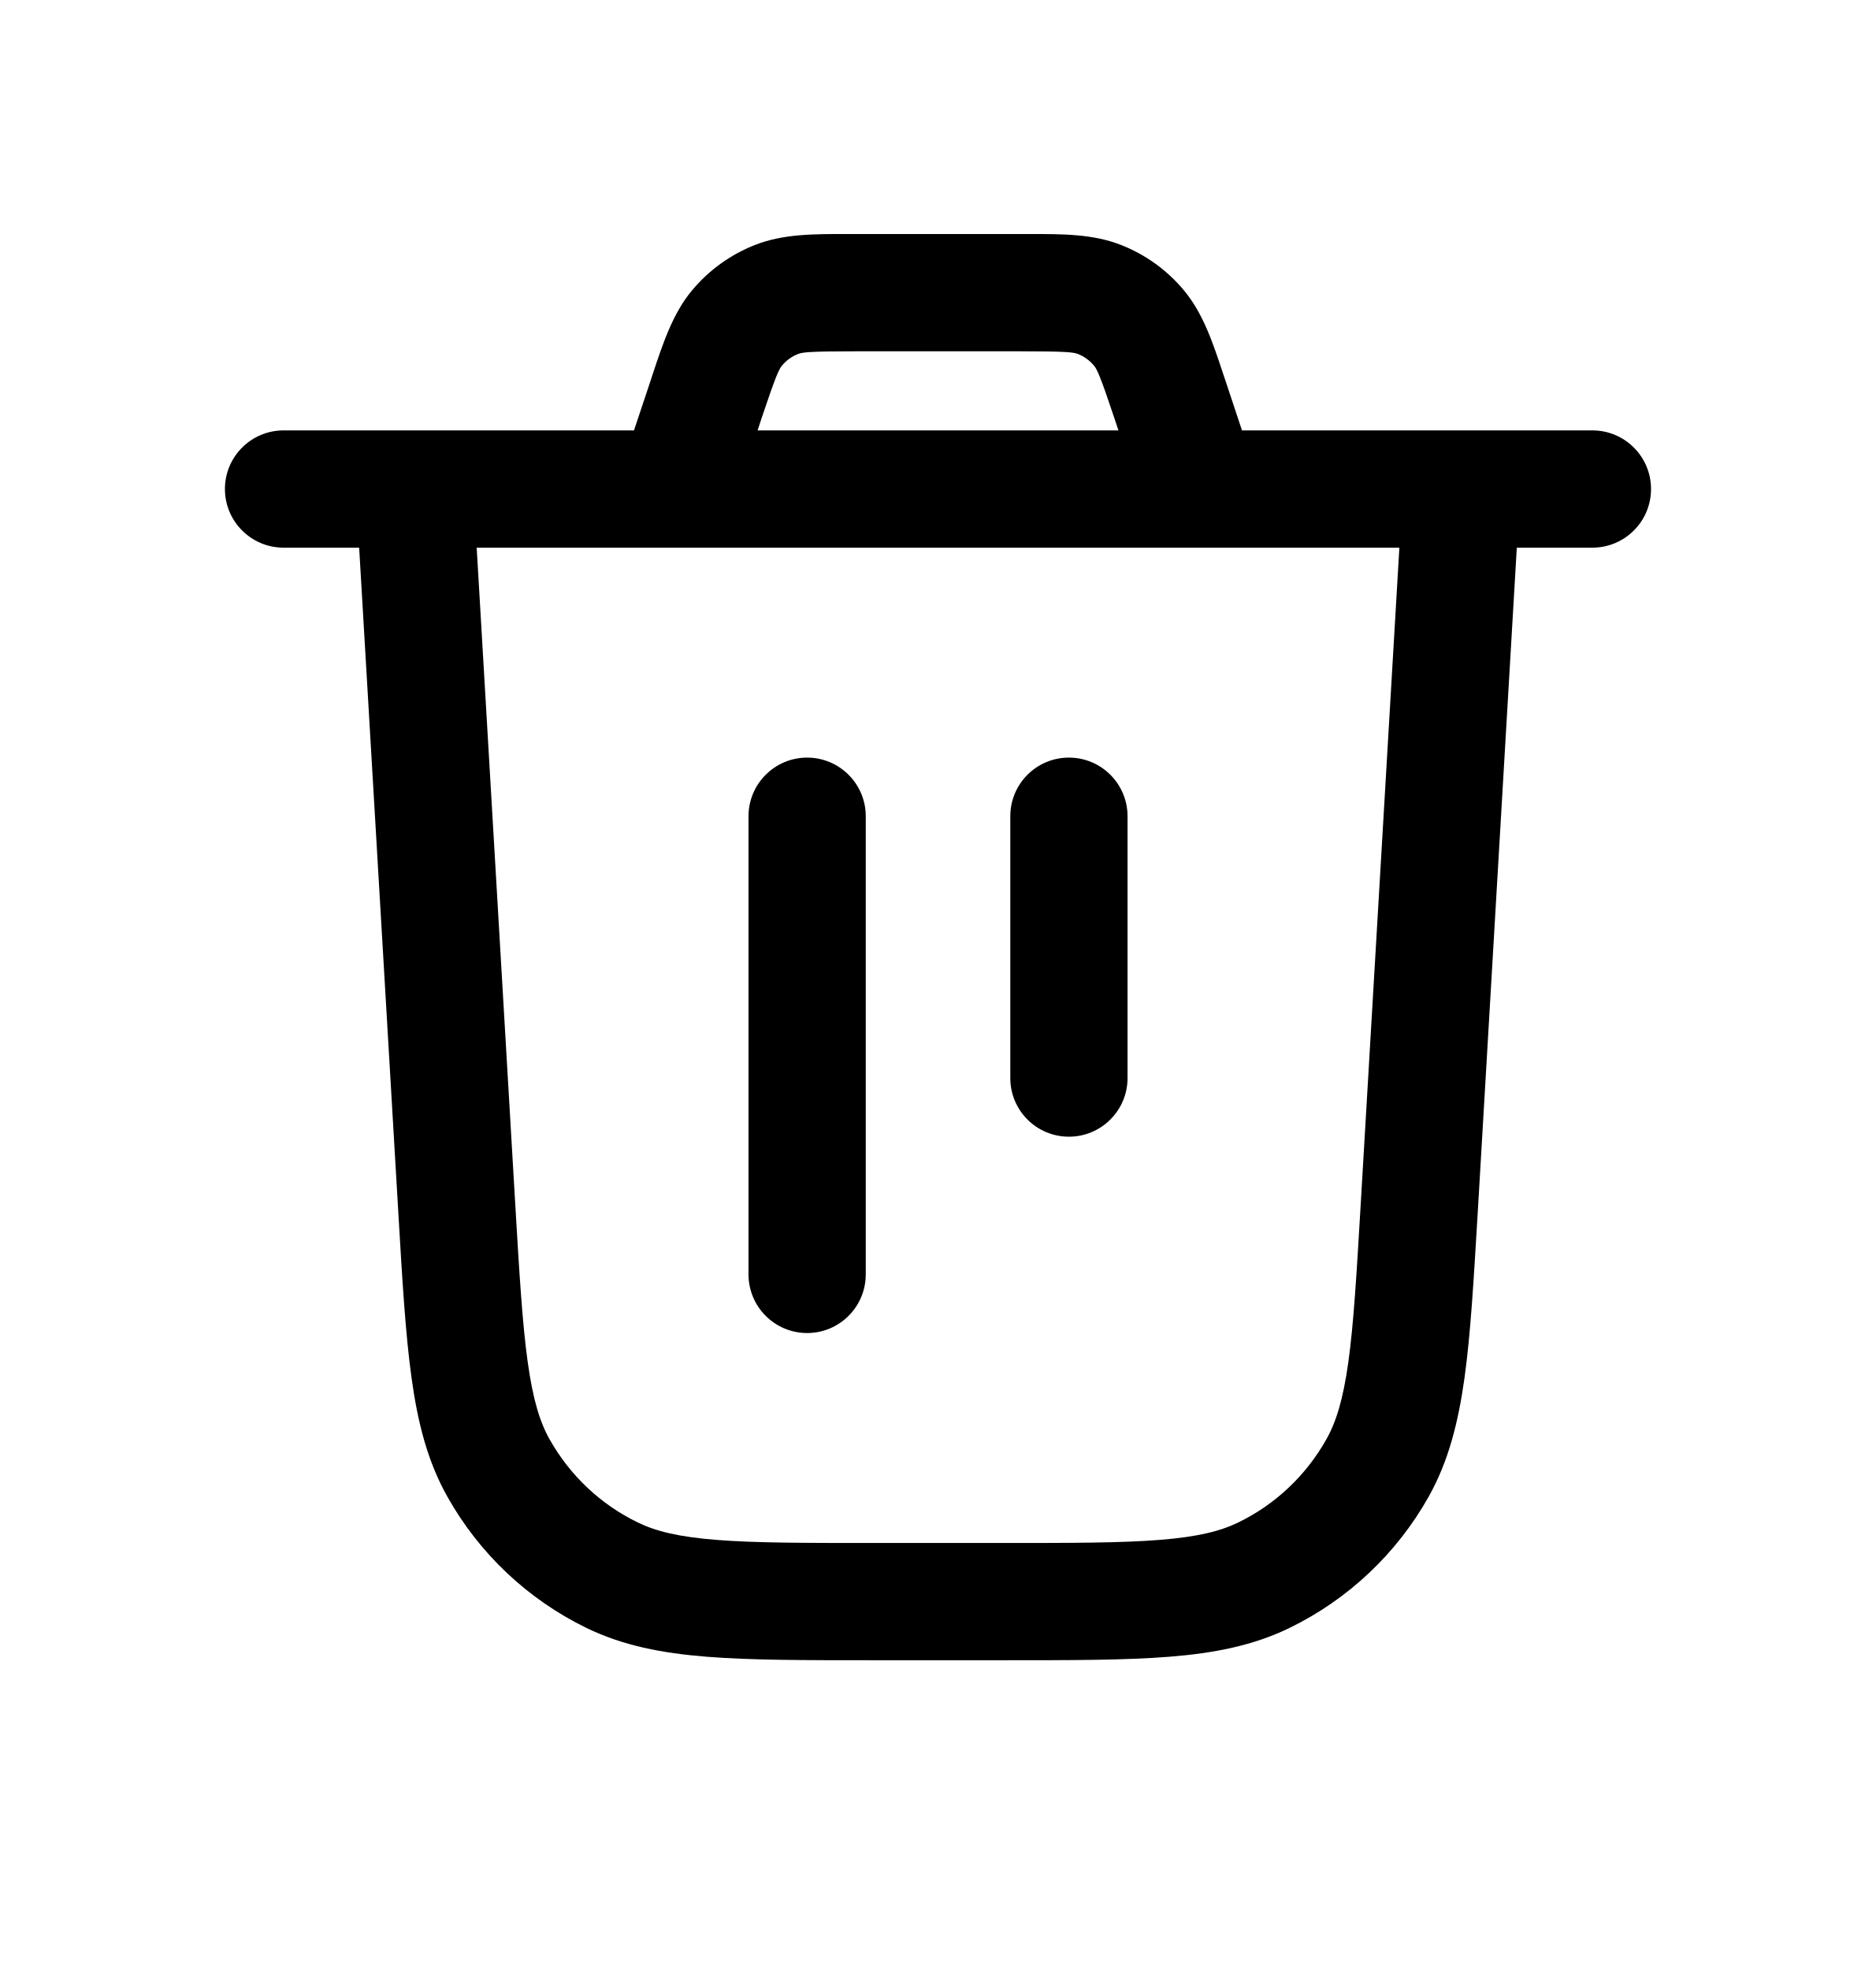
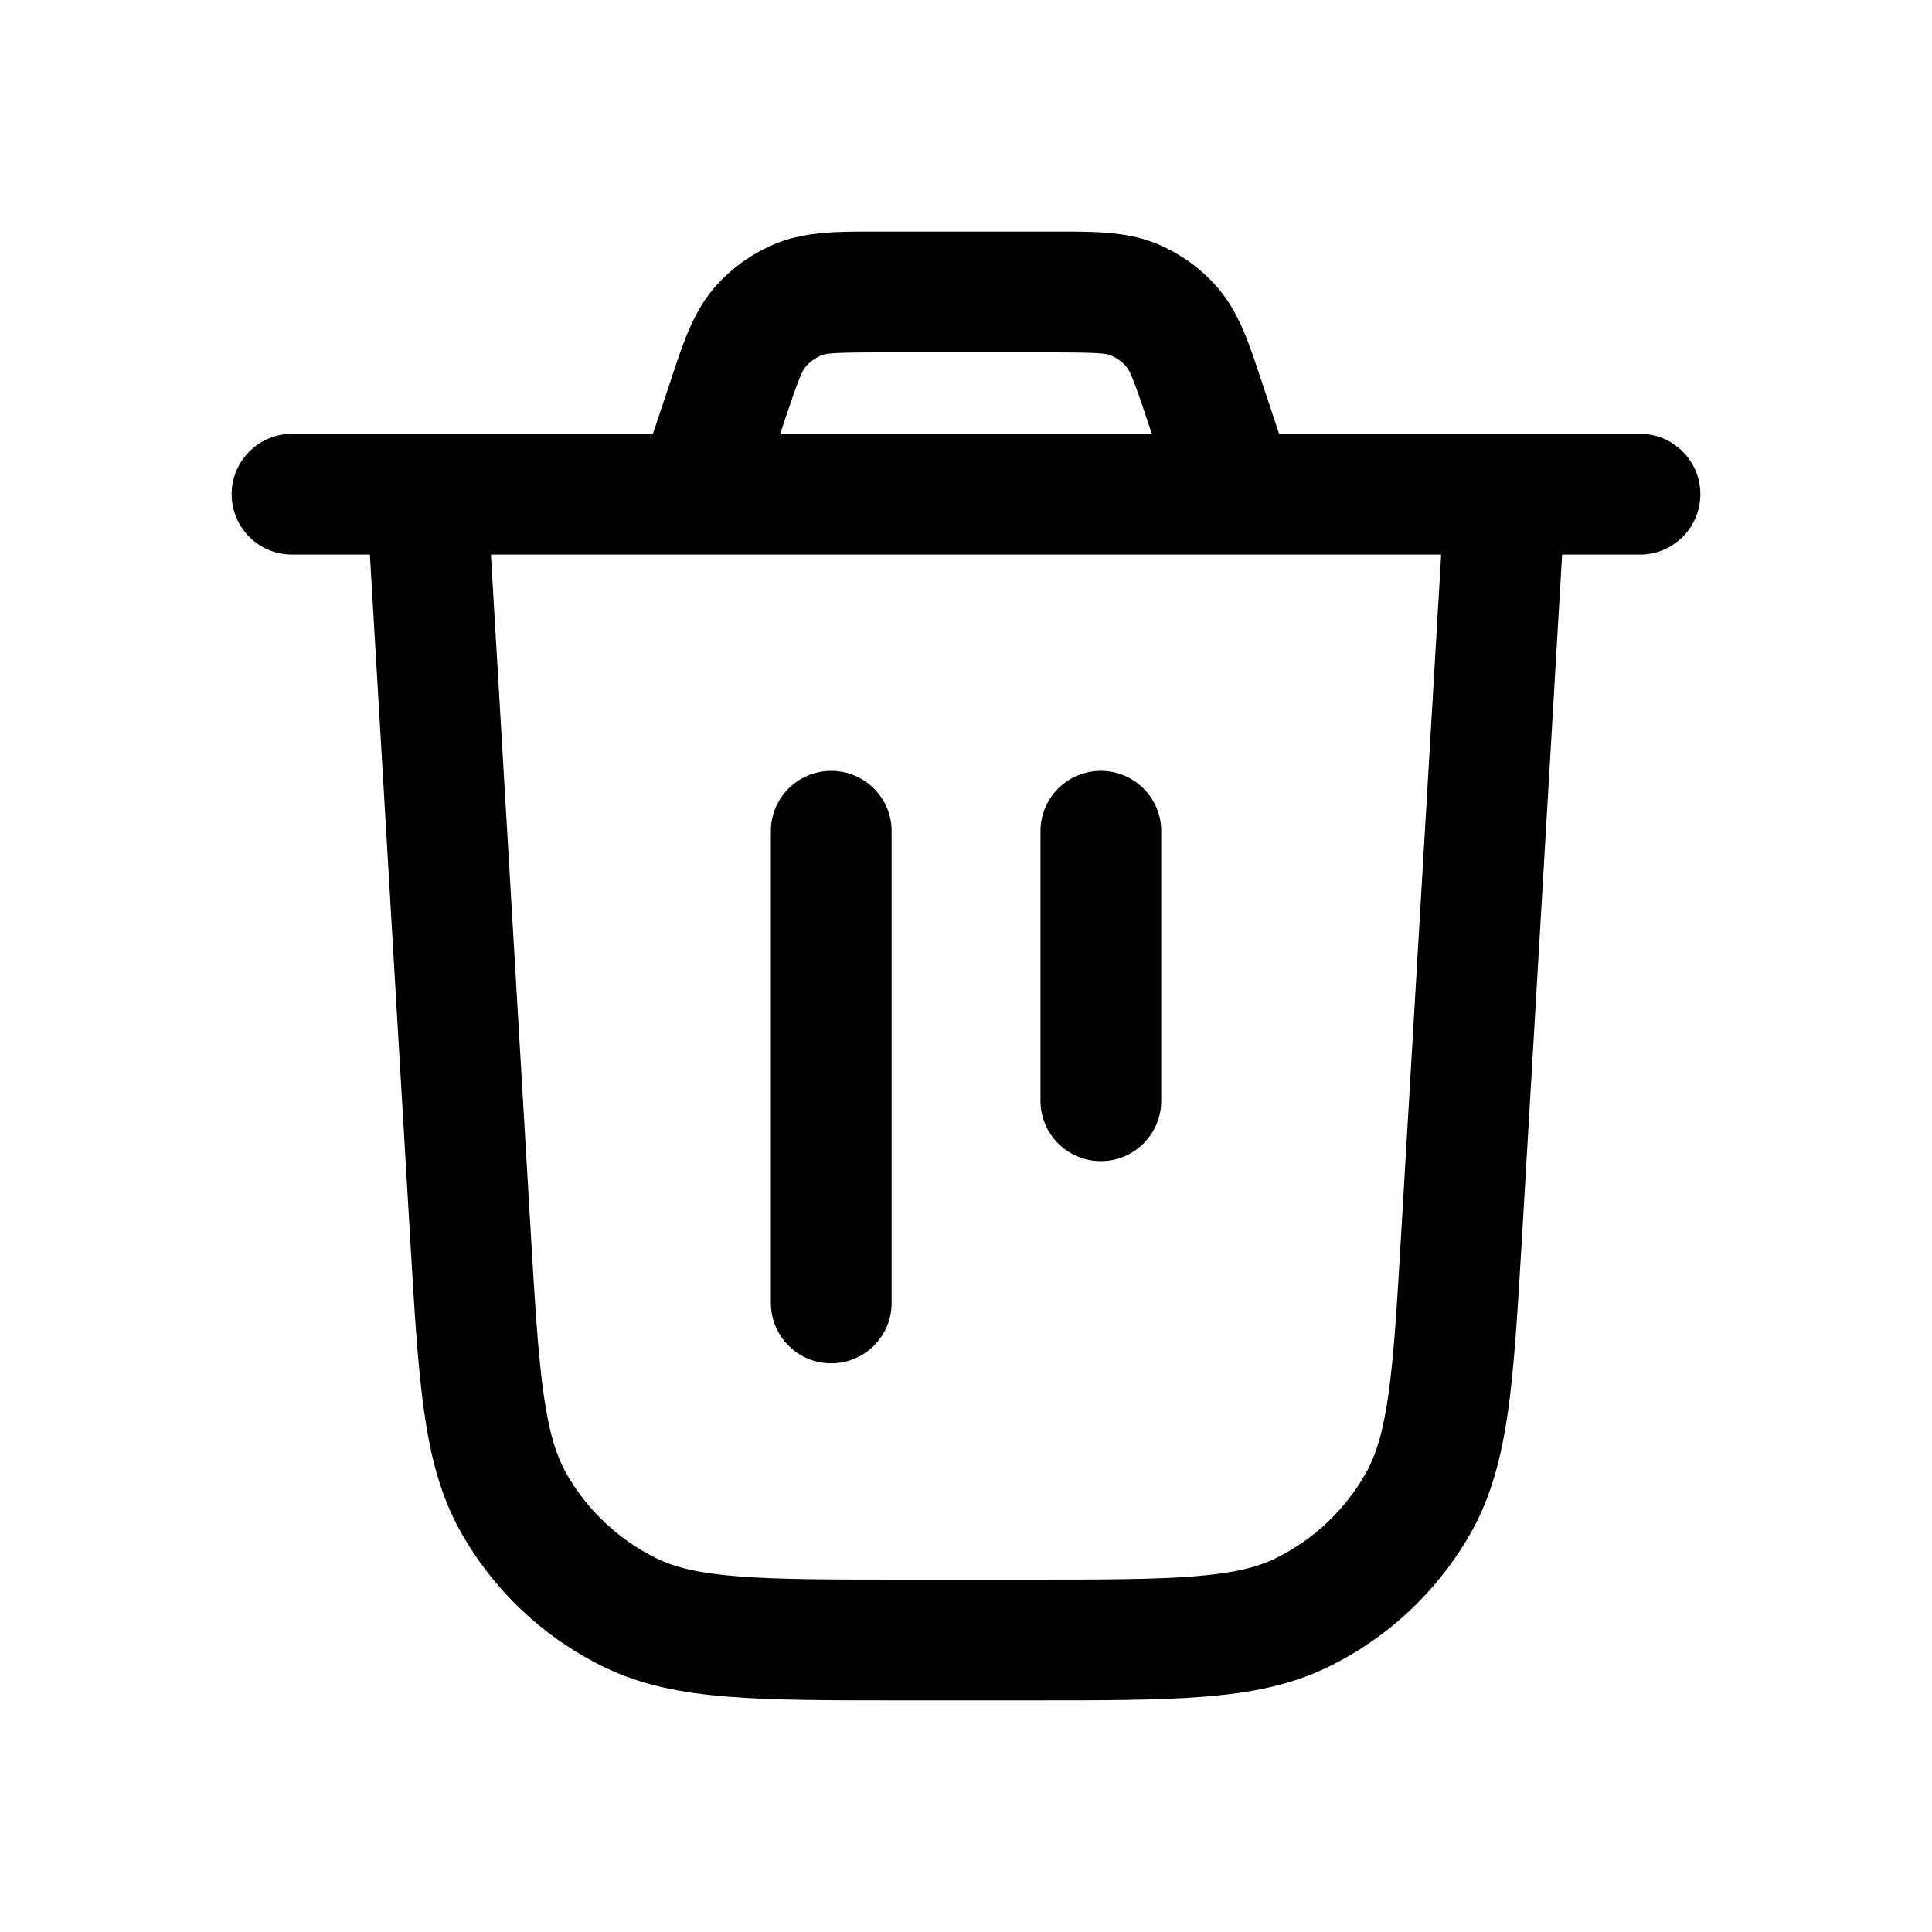
- <svg xmlns="http://www.w3.org/2000/svg" id="trash" viewBox="0 0 20 21">
-   <path d="M9.23 8.701C9.23 8.356 8.95 8.076 8.605 8.076C8.26 8.076 7.98 8.356 7.98 8.701V13.585C7.98 13.93 8.26 14.21 8.605 14.21C8.95 14.21 9.23 13.93 9.23 13.585V8.701Z" />
-   <path d="M11.396 8.076C11.741 8.076 12.021 8.356 12.021 8.701V11.492C12.021 11.837 11.741 12.117 11.396 12.117C11.05 12.117 10.771 11.837 10.771 11.492V8.701C10.771 8.356 11.05 8.076 11.396 8.076Z" />
-   <path fill-rule="evenodd" clip-rule="evenodd" d="M9.114 2.495L9.033 2.495C8.682 2.494 8.348 2.493 8.05 2.611C7.789 2.713 7.559 2.879 7.379 3.094C7.173 3.34 7.069 3.657 6.958 3.99L6.933 4.067L6.759 4.588H3.023C2.678 4.588 2.398 4.868 2.398 5.213C2.398 5.558 2.678 5.838 3.023 5.838H3.829L4.247 12.933C4.289 13.651 4.323 14.226 4.388 14.691C4.454 15.169 4.559 15.581 4.771 15.957C5.111 16.562 5.627 17.049 6.251 17.353C6.639 17.542 7.057 17.623 7.538 17.661C8.005 17.698 8.582 17.698 9.3 17.698H10.7C11.419 17.698 11.995 17.698 12.463 17.661C12.944 17.623 13.361 17.542 13.749 17.353C14.373 17.049 14.889 16.562 15.23 15.957C15.441 15.581 15.546 15.169 15.613 14.691C15.678 14.226 15.711 13.651 15.754 12.933L16.171 5.838H16.977C17.322 5.838 17.602 5.558 17.602 5.213C17.602 4.868 17.322 4.588 16.977 4.588H13.241L13.068 4.067L13.042 3.99C12.932 3.657 12.827 3.34 12.621 3.094C12.442 2.879 12.211 2.713 11.951 2.611C11.652 2.493 11.319 2.494 10.968 2.495L10.886 2.495H9.114ZM12.776 5.838C12.786 5.838 12.796 5.838 12.805 5.838H14.919L14.507 12.834C14.463 13.583 14.432 14.109 14.375 14.519C14.319 14.921 14.244 15.16 14.14 15.344C13.924 15.728 13.597 16.037 13.202 16.229C13.011 16.322 12.768 16.383 12.364 16.415C11.951 16.448 11.425 16.448 10.674 16.448H9.327C8.576 16.448 8.049 16.448 7.637 16.415C7.232 16.383 6.989 16.322 6.799 16.229C6.403 16.037 6.076 15.728 5.86 15.344C5.756 15.16 5.682 14.921 5.626 14.519C5.569 14.109 5.537 13.583 5.493 12.834L5.082 5.838H7.195C7.205 5.838 7.214 5.838 7.224 5.838H12.776ZM11.924 4.588L11.882 4.462C11.728 4 11.695 3.935 11.662 3.896C11.617 3.842 11.559 3.8 11.493 3.774C11.445 3.755 11.374 3.745 10.886 3.745H9.114C8.627 3.745 8.555 3.755 8.507 3.774C8.441 3.8 8.383 3.842 8.338 3.896C8.305 3.935 8.273 4 8.118 4.462L8.077 4.588H11.924Z" />
+ <svg xmlns="http://www.w3.org/2000/svg" id="trash" viewBox="0 0 20 20">
+   <path d="M9.23 8.605C9.23 8.259 8.95 7.98 8.605 7.98C8.26 7.98 7.98 8.259 7.98 8.605V13.488C7.98 13.834 8.26 14.113 8.605 14.113C8.95 14.113 9.23 13.834 9.23 13.488V8.605Z" />
+   <path d="M11.396 7.98C11.741 7.98 12.021 8.259 12.021 8.605V11.395C12.021 11.74 11.741 12.02 11.396 12.02C11.05 12.02 10.771 11.74 10.771 11.395V8.605C10.771 8.259 11.05 7.98 11.396 7.98Z" />
+   <path fill-rule="evenodd" clip-rule="evenodd" d="M9.114 2.398L9.033 2.398C8.682 2.397 8.348 2.397 8.05 2.514C7.789 2.617 7.559 2.783 7.379 2.997C7.173 3.244 7.069 3.56 6.958 3.893L6.933 3.97L6.759 4.491H3.023C2.678 4.491 2.398 4.771 2.398 5.116C2.398 5.461 2.678 5.741 3.023 5.741H3.829L4.247 12.837C4.289 13.554 4.323 14.13 4.388 14.594C4.454 15.072 4.559 15.484 4.771 15.861C5.111 16.465 5.627 16.952 6.251 17.256C6.639 17.446 7.057 17.526 7.538 17.564C8.005 17.602 8.582 17.602 9.3 17.602H10.7C11.419 17.602 11.995 17.602 12.463 17.564C12.944 17.526 13.361 17.446 13.749 17.256C14.373 16.952 14.889 16.465 15.23 15.861C15.441 15.484 15.546 15.072 15.613 14.594C15.678 14.13 15.711 13.554 15.754 12.837L16.171 5.741H16.977C17.322 5.741 17.602 5.461 17.602 5.116C17.602 4.771 17.322 4.491 16.977 4.491H13.241L13.068 3.97L13.042 3.893C12.932 3.56 12.827 3.244 12.621 2.997C12.442 2.783 12.211 2.617 11.951 2.514C11.652 2.397 11.319 2.397 10.968 2.398L10.886 2.398H9.114ZM12.776 5.741C12.786 5.741 12.796 5.741 12.805 5.741H14.919L14.507 12.737C14.463 13.487 14.432 14.012 14.375 14.422C14.319 14.824 14.244 15.063 14.14 15.248C13.924 15.631 13.597 15.94 13.202 16.133C13.011 16.226 12.768 16.286 12.364 16.318C11.951 16.351 11.425 16.352 10.674 16.352H9.327C8.576 16.352 8.049 16.351 7.637 16.318C7.232 16.286 6.989 16.226 6.799 16.133C6.403 15.94 6.076 15.631 5.86 15.248C5.756 15.063 5.682 14.824 5.626 14.422C5.569 14.012 5.537 13.487 5.493 12.737L5.082 5.741H7.195C7.205 5.741 7.214 5.741 7.224 5.741H12.776ZM11.924 4.491L11.882 4.366C11.728 3.903 11.695 3.839 11.662 3.799C11.617 3.745 11.559 3.703 11.493 3.677C11.445 3.659 11.374 3.648 10.886 3.648H9.114C8.627 3.648 8.555 3.659 8.507 3.677C8.441 3.703 8.383 3.745 8.338 3.799C8.305 3.839 8.273 3.903 8.118 4.366L8.077 4.491H11.924Z" />
</svg>
